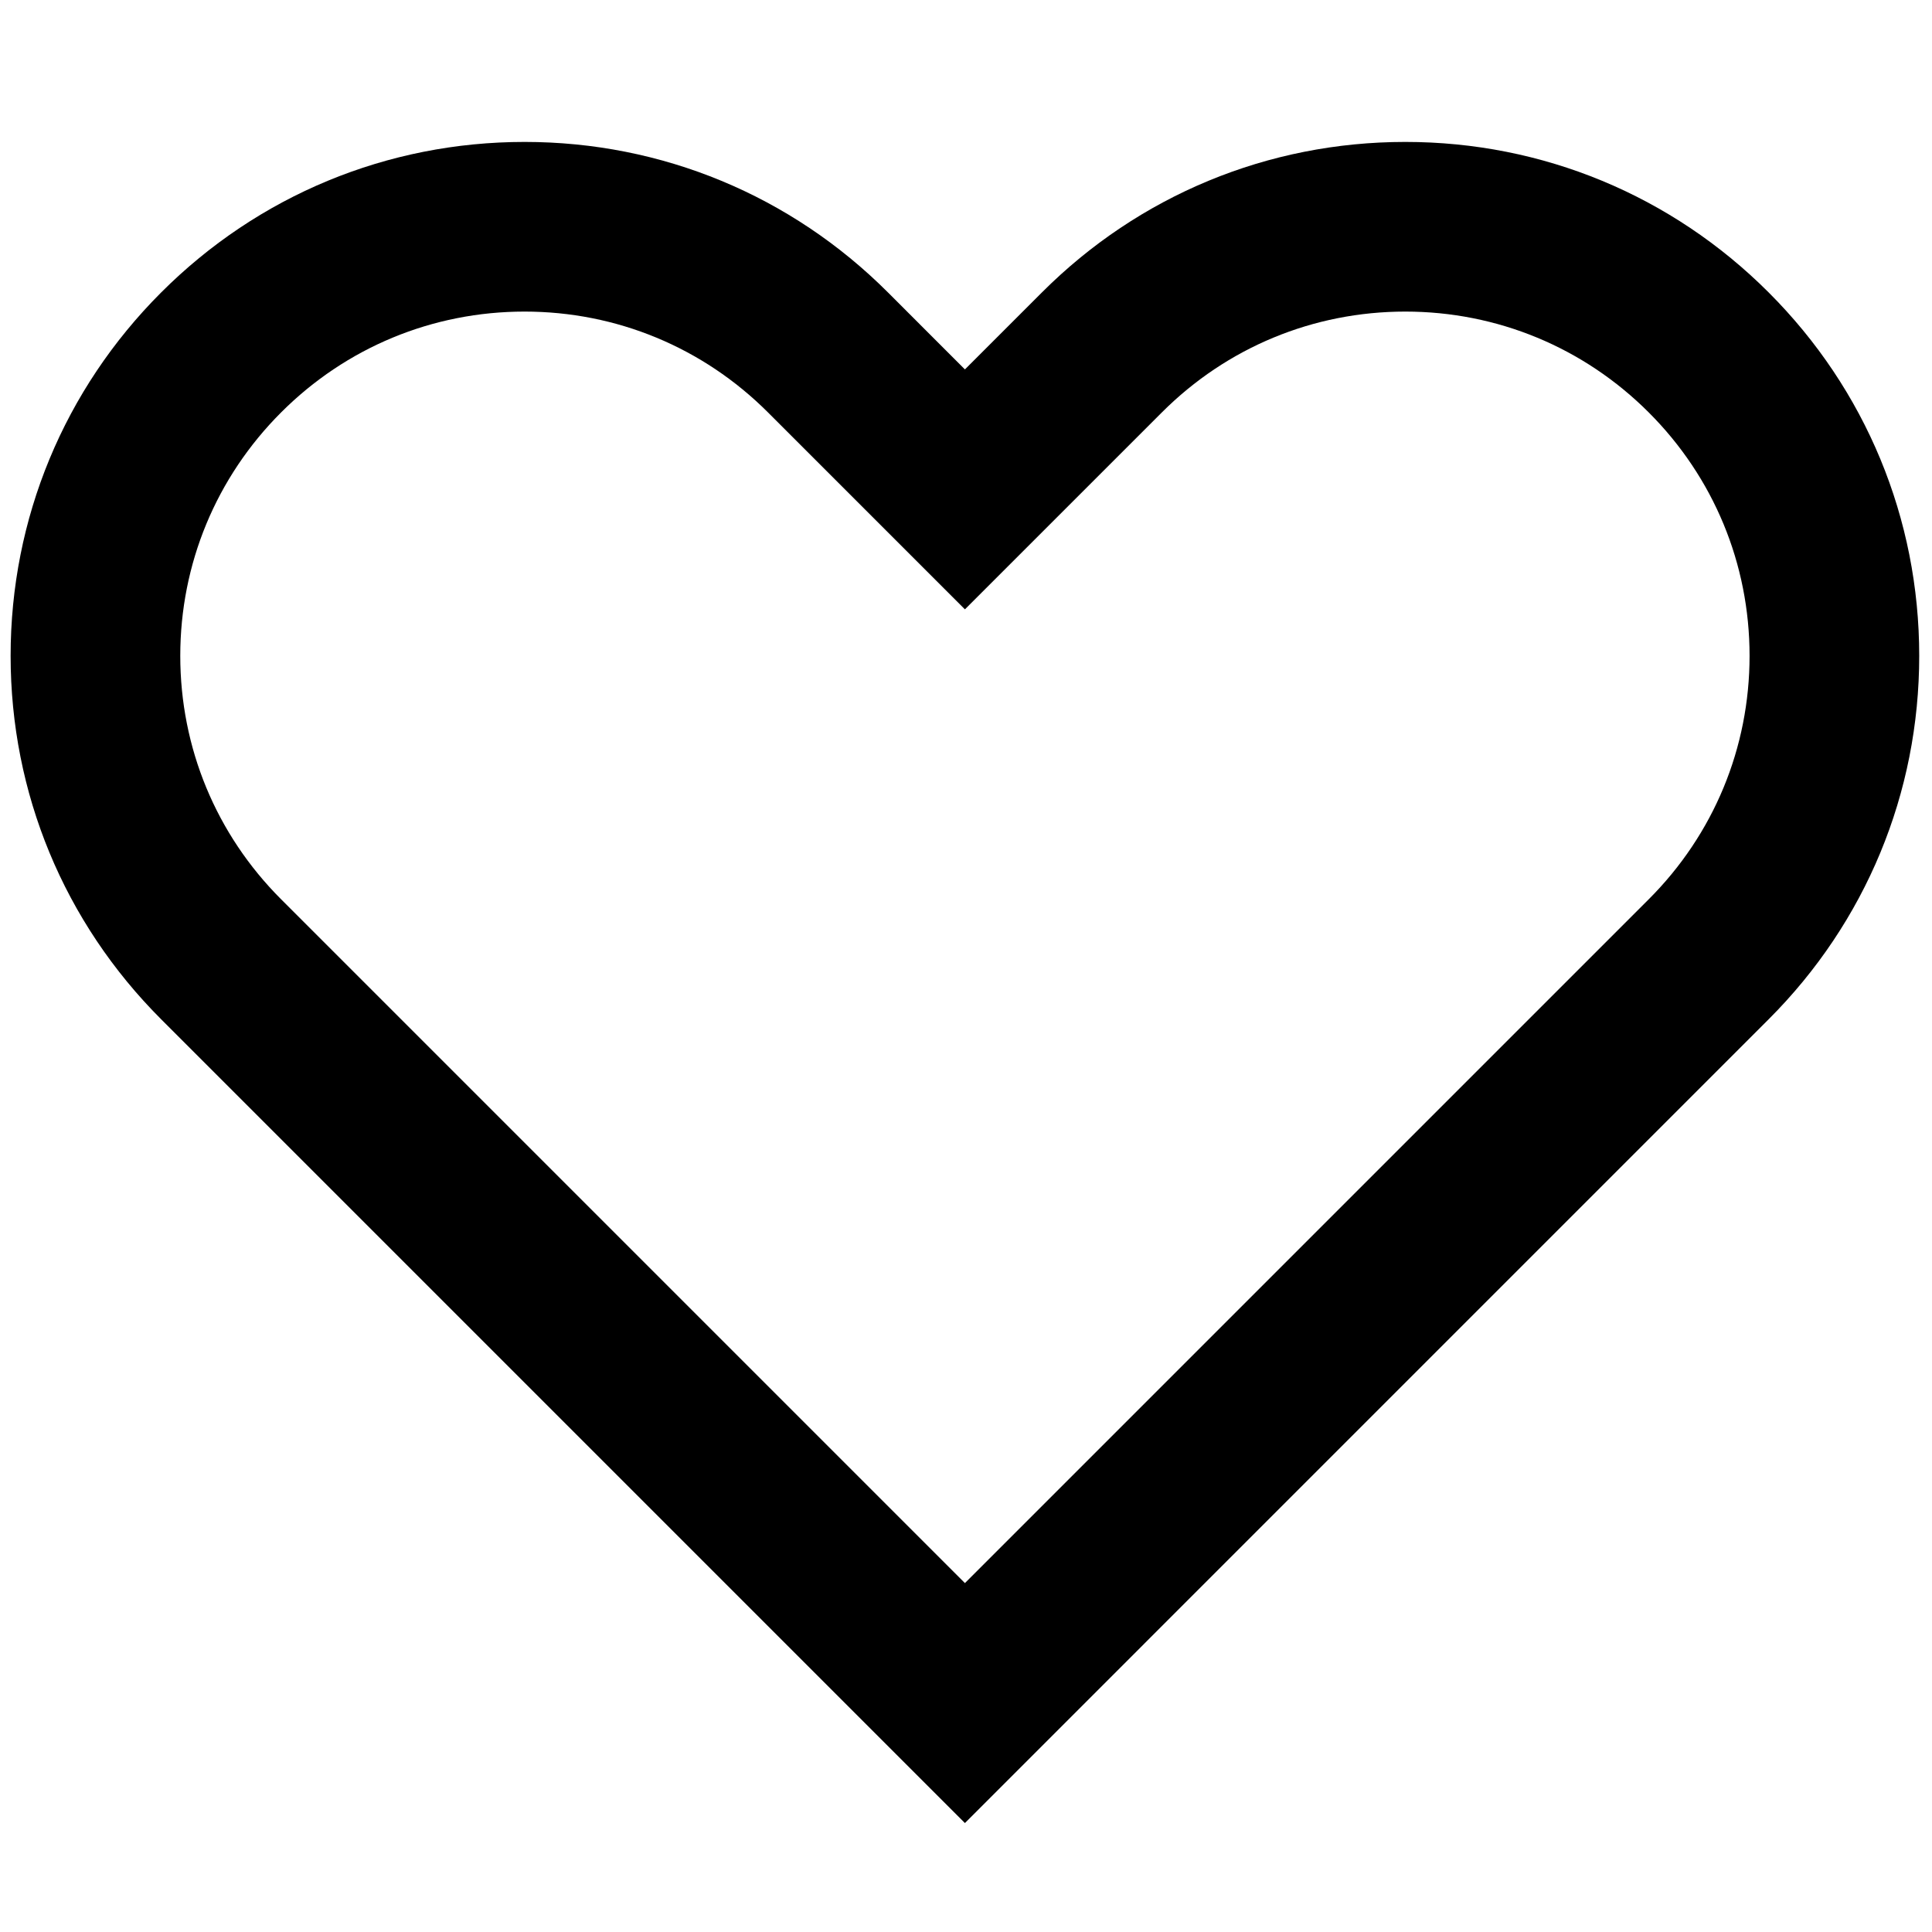
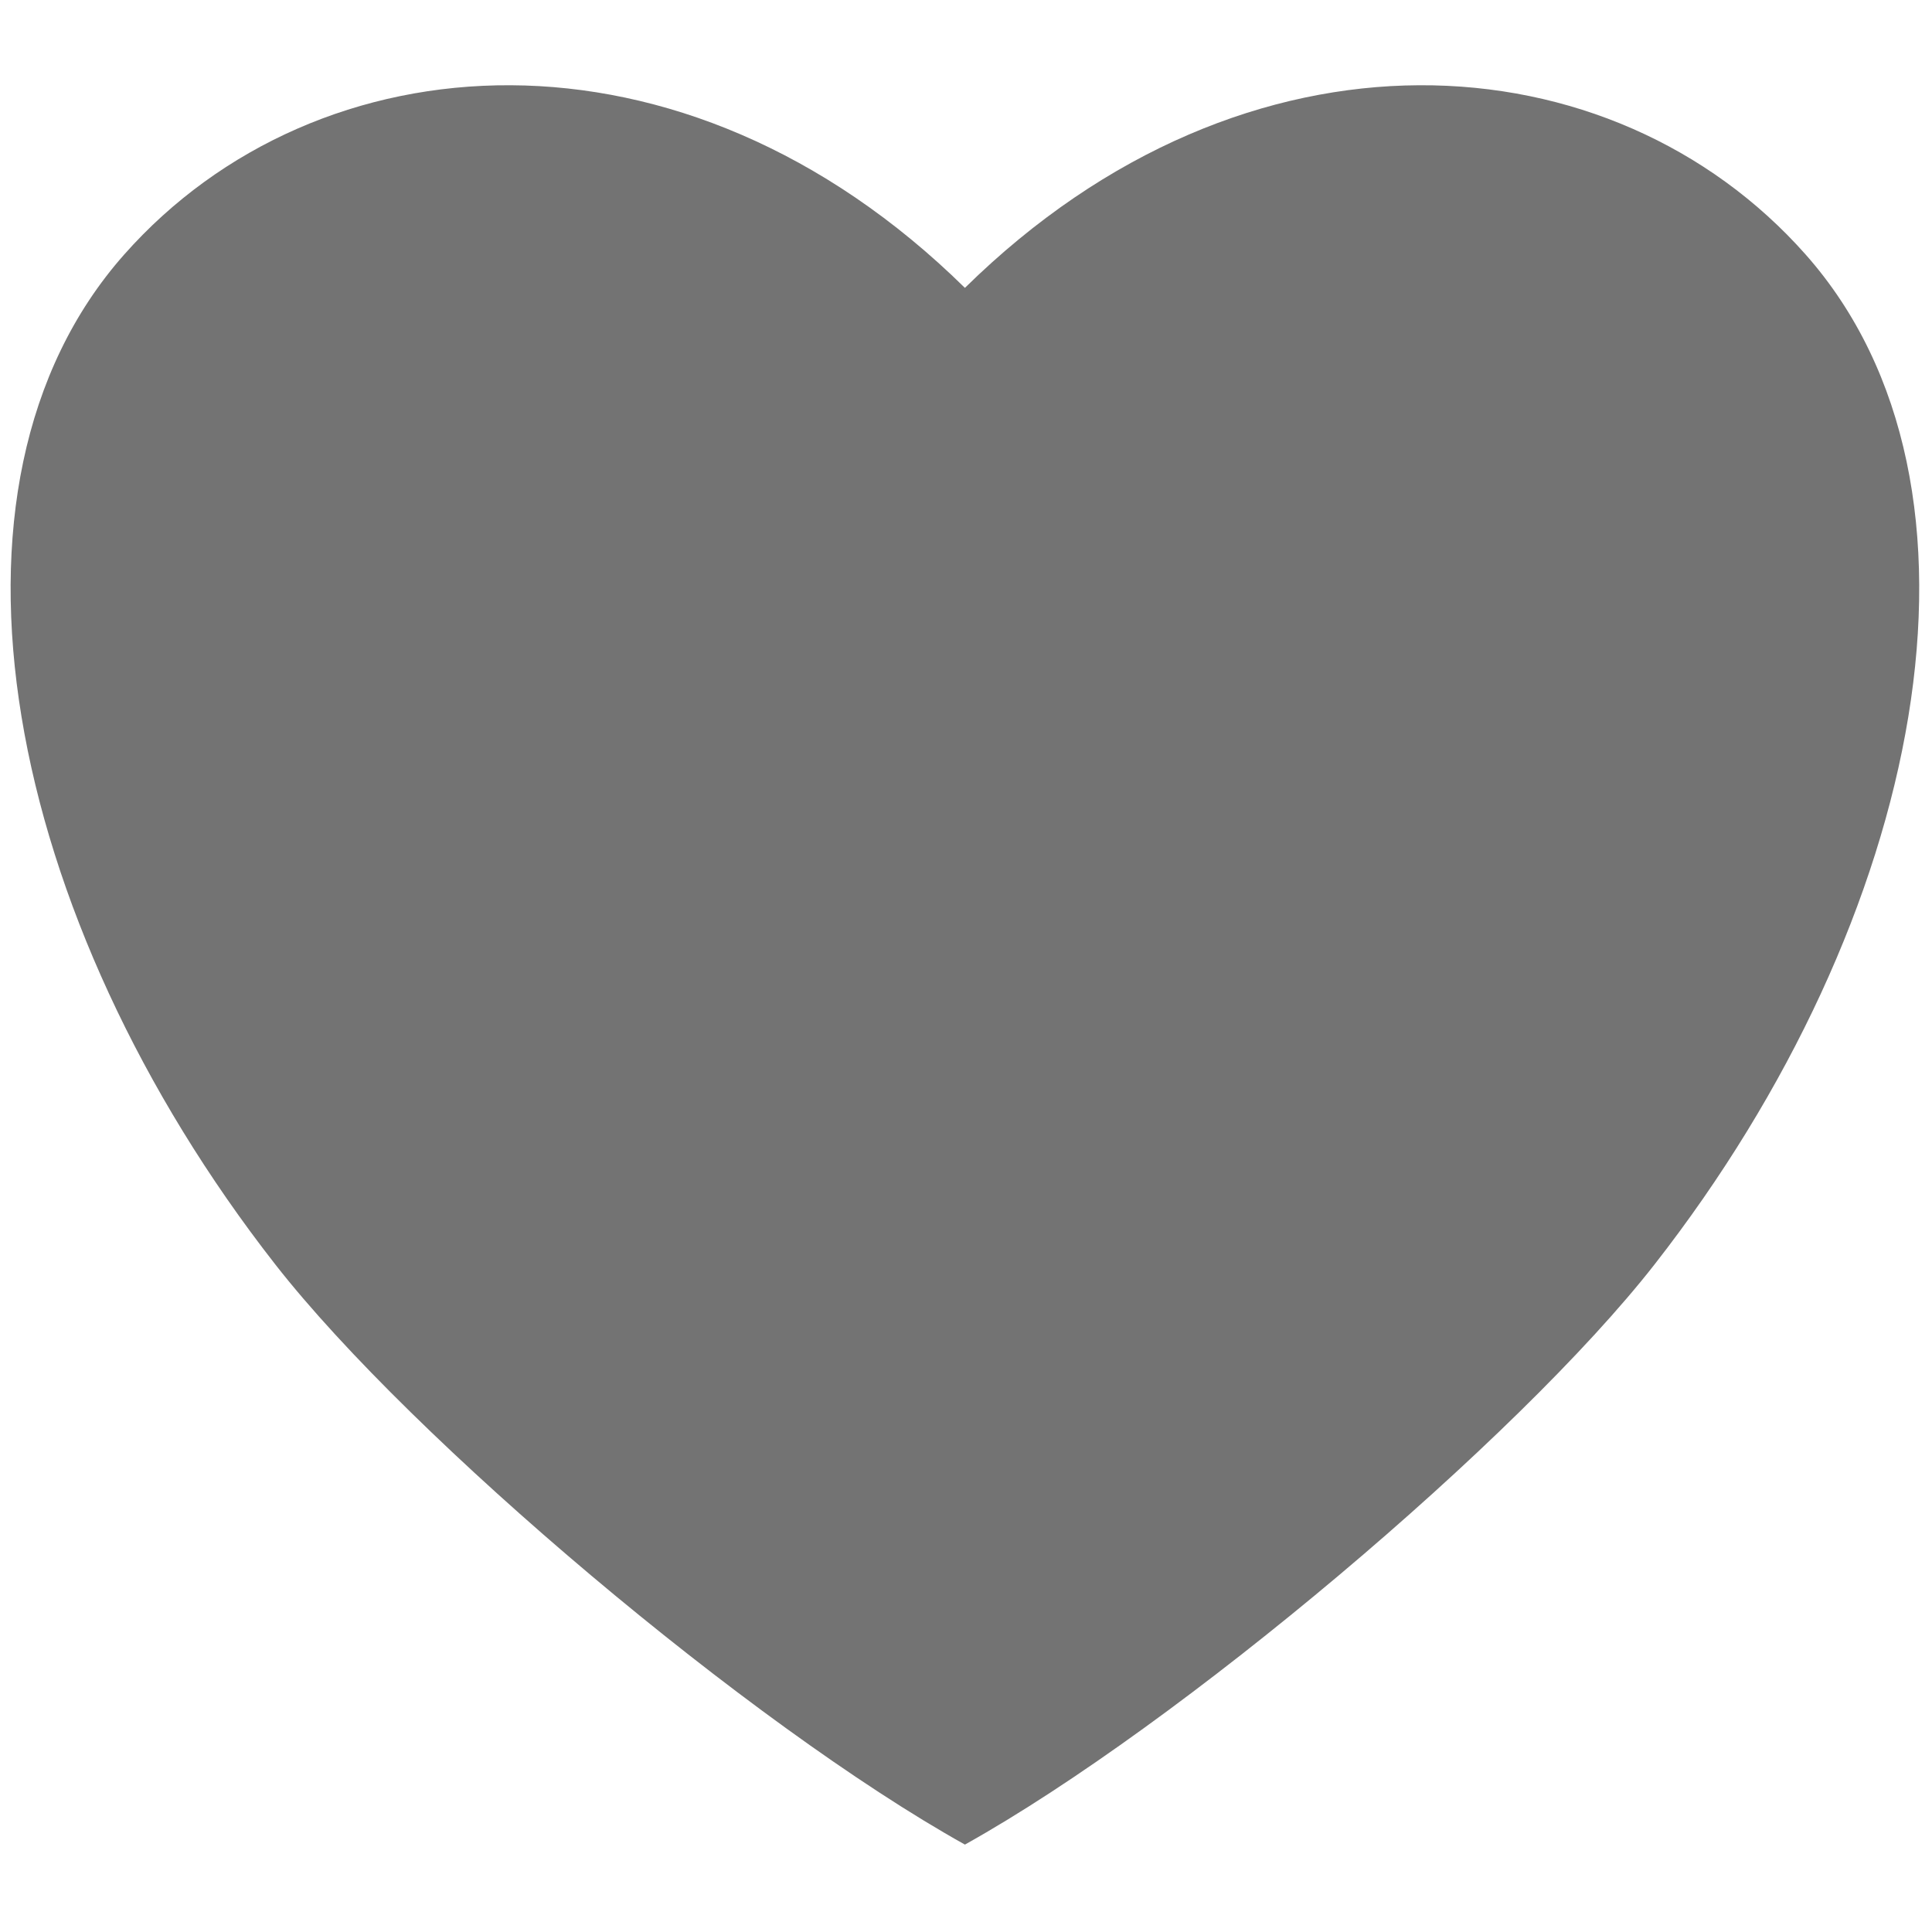
<svg xmlns="http://www.w3.org/2000/svg" version="1.1" width="256" height="256" viewBox="0 0 256 256" xml:space="preserve">
  <g style="stroke: none; stroke-width: 0; stroke-dasharray: none; stroke-linecap: butt; stroke-linejoin: miter; stroke-miterlimit: 10; fill: none; fill-rule: nonzero; opacity: 1;" transform="translate(1.406593 1.406593) scale(2.81 2.81)">
-     <path d="M 45 85.465 L 7.098 47.563 C 2.521 42.986 0 36.9 0 30.426 c 0 -6.473 2.521 -12.559 7.099 -17.136 c 4.577 -4.577 10.663 -7.098 17.136 -7.098 s 12.559 2.521 17.137 7.098 L 45 16.919 l 3.63 -3.629 c 4.576 -4.577 10.662 -7.098 17.136 -7.098 s 12.56 2.521 17.136 7.099 v 0 c 0 0 0 0 0 0 C 87.479 17.867 90 23.953 90 30.426 c 0 6.474 -2.521 12.56 -7.099 17.136 L 45 85.465 z M 24.234 14.192 c -4.336 0 -8.413 1.688 -11.479 4.755 C 9.689 22.013 8 26.09 8 30.426 c 0 4.336 1.689 8.414 4.755 11.479 L 45 74.15 l 32.244 -32.244 C 80.312 38.84 82 34.763 82 30.426 c 0 -4.336 -1.688 -8.413 -4.755 -11.479 v 0 c -3.066 -3.066 -7.144 -4.755 -11.479 -4.755 s -8.413 1.688 -11.479 4.755 L 45 28.233 l -9.286 -9.286 C 32.647 15.881 28.571 14.192 24.234 14.192 z" style="stroke: none; stroke-width: 1; stroke-dasharray: none; stroke-linecap: butt; stroke-linejoin: miter; stroke-miterlimit: 10; fill: rgb(0,0,0); fill-rule: nonzero; opacity: 1;" transform=" matrix(1 0 0 1 0 0) " stroke-linecap="round" />
+     <path d="M 84.646 11.504 C 75.554 1.233 58.335 -0.041 45 13.074 C 31.665 -0.041 14.446 1.233 5.354 11.504 c -9.671 10.926 -5.609 31.318 7.123 47.615 C 18.931 67.38 34.874 80.832 45 86.481 c 10.126 -5.649 26.069 -19.101 32.523 -27.362 C 90.255 42.822 94.318 22.43 84.646 11.504 z" style="stroke: none; stroke-width: 1; stroke-dasharray: none; stroke-linecap: butt; stroke-linejoin: miter; stroke-miterlimit: 10; fill: #737373; fill-rule: nonzero; opacity: 1;" transform=" matrix(1 0 0 1 0 0) " stroke-linecap="round" />
  </g>
</svg>
